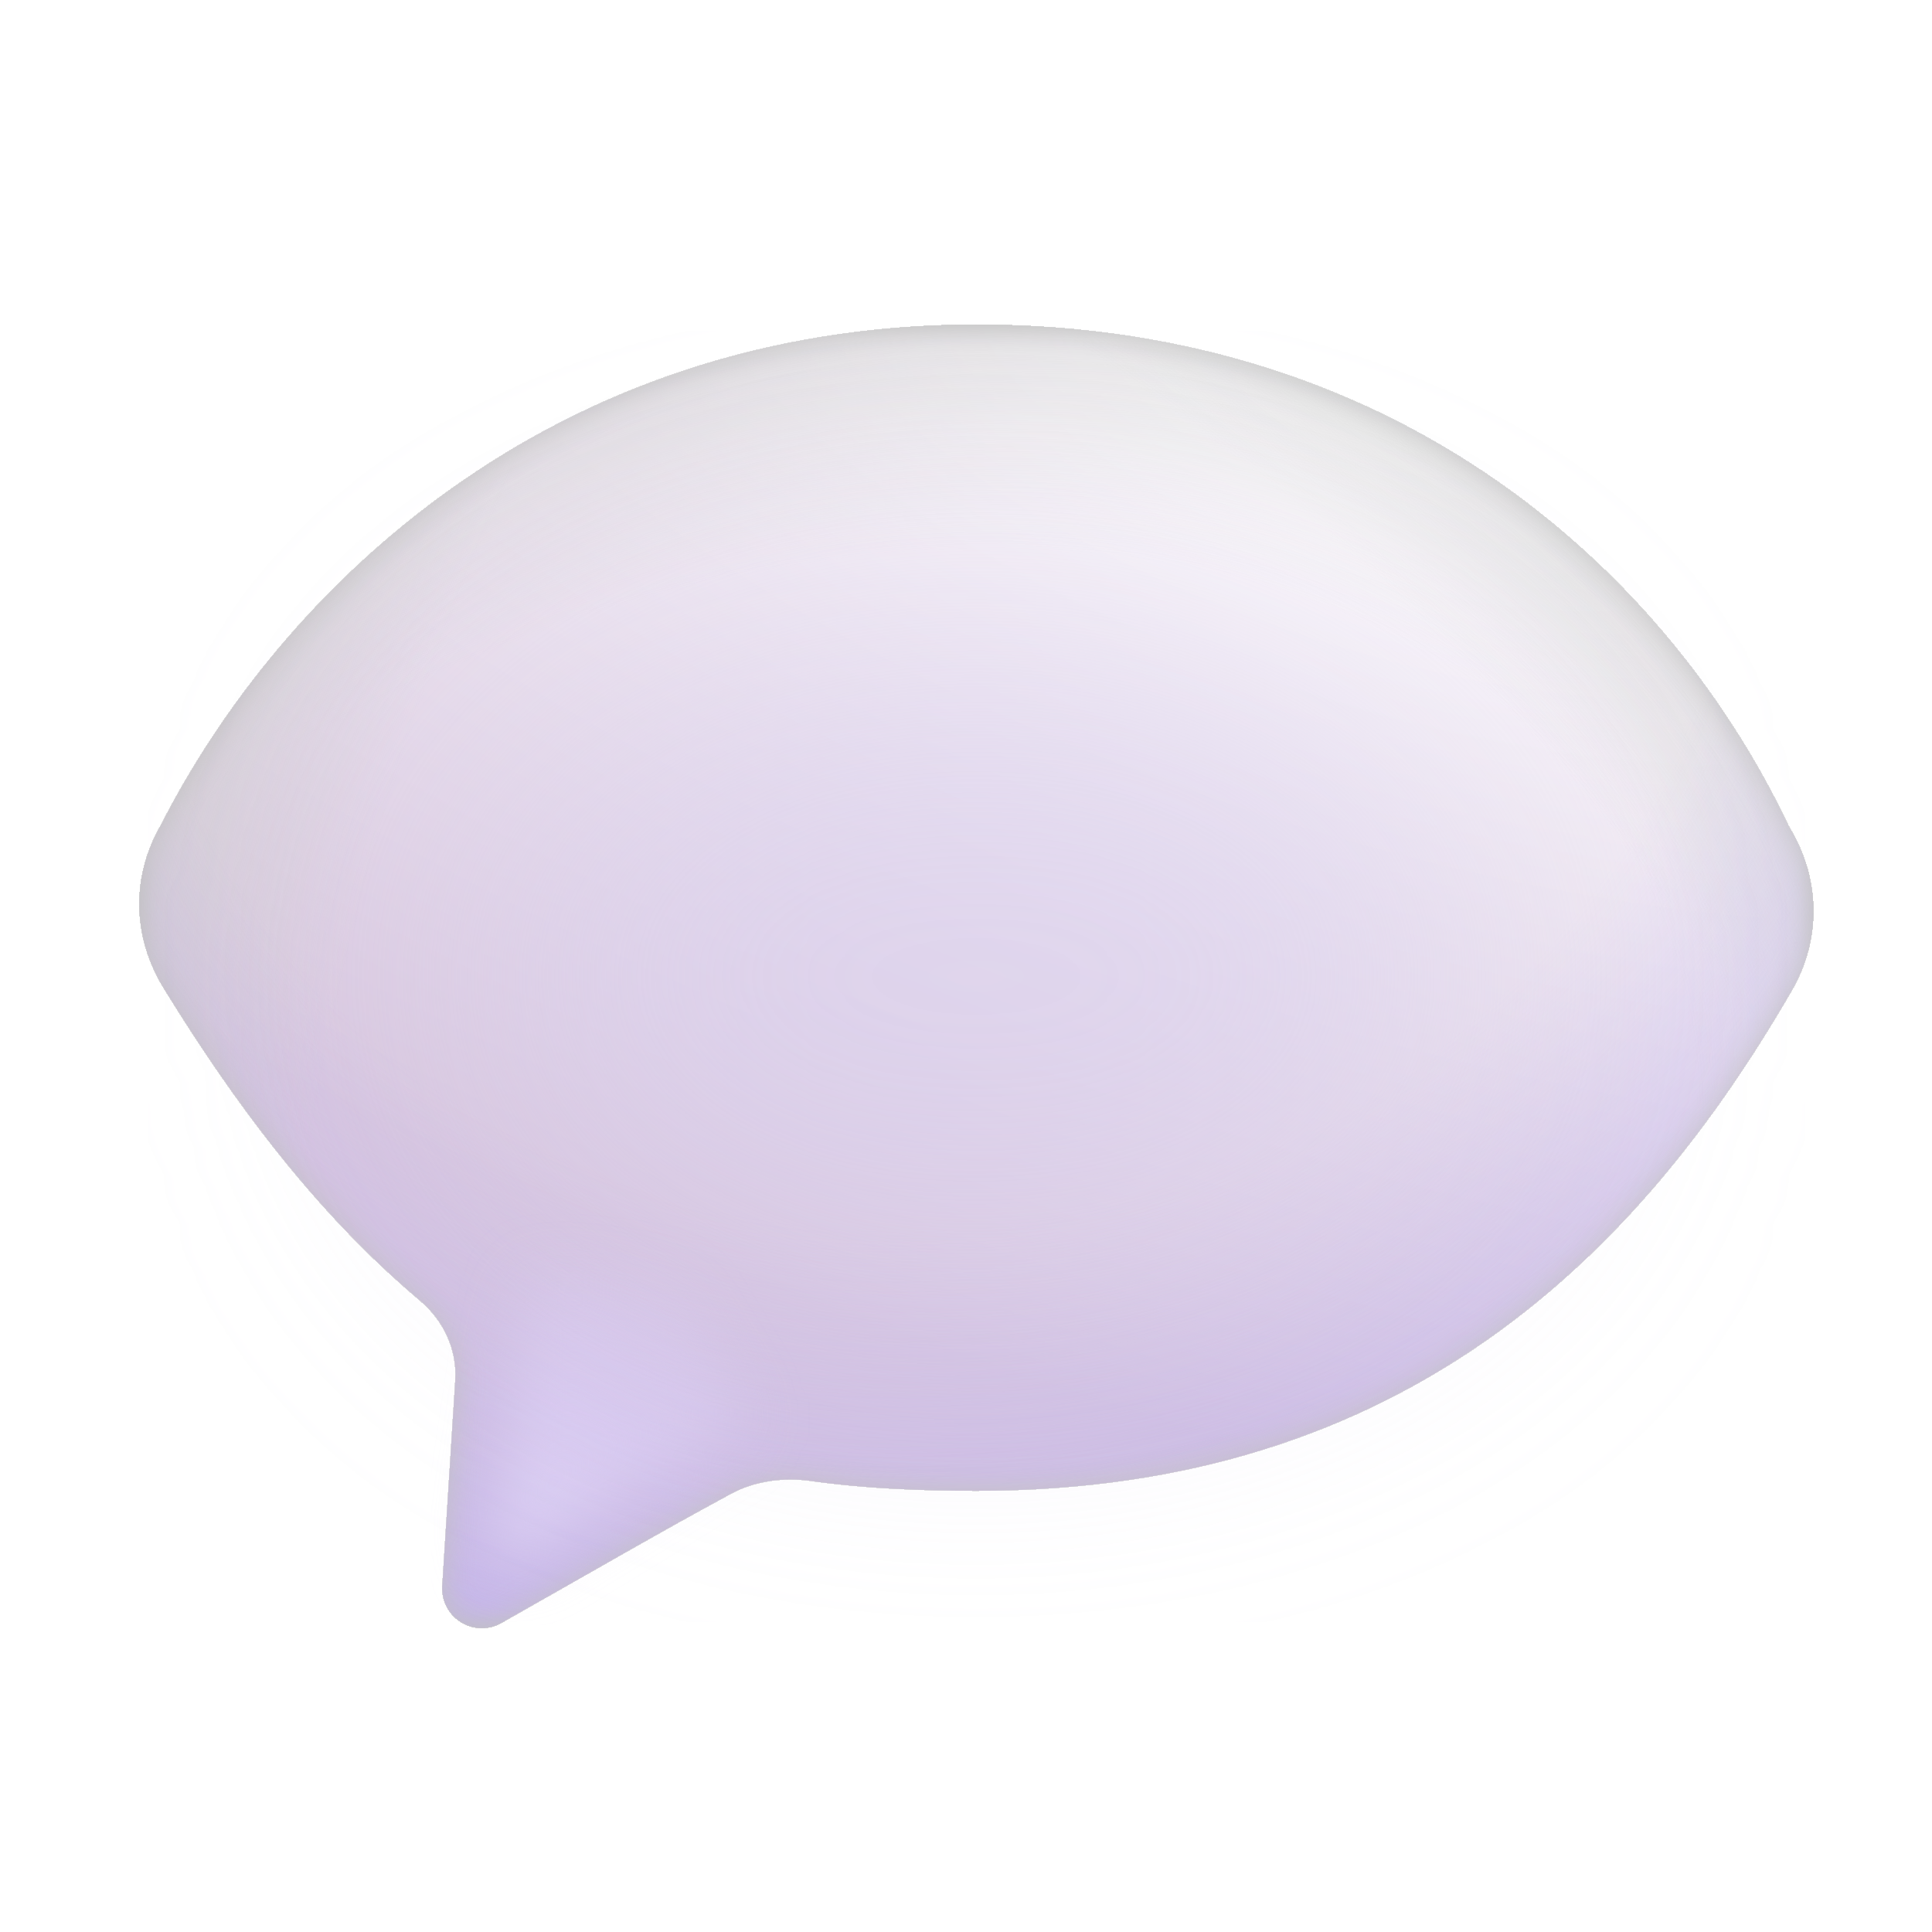
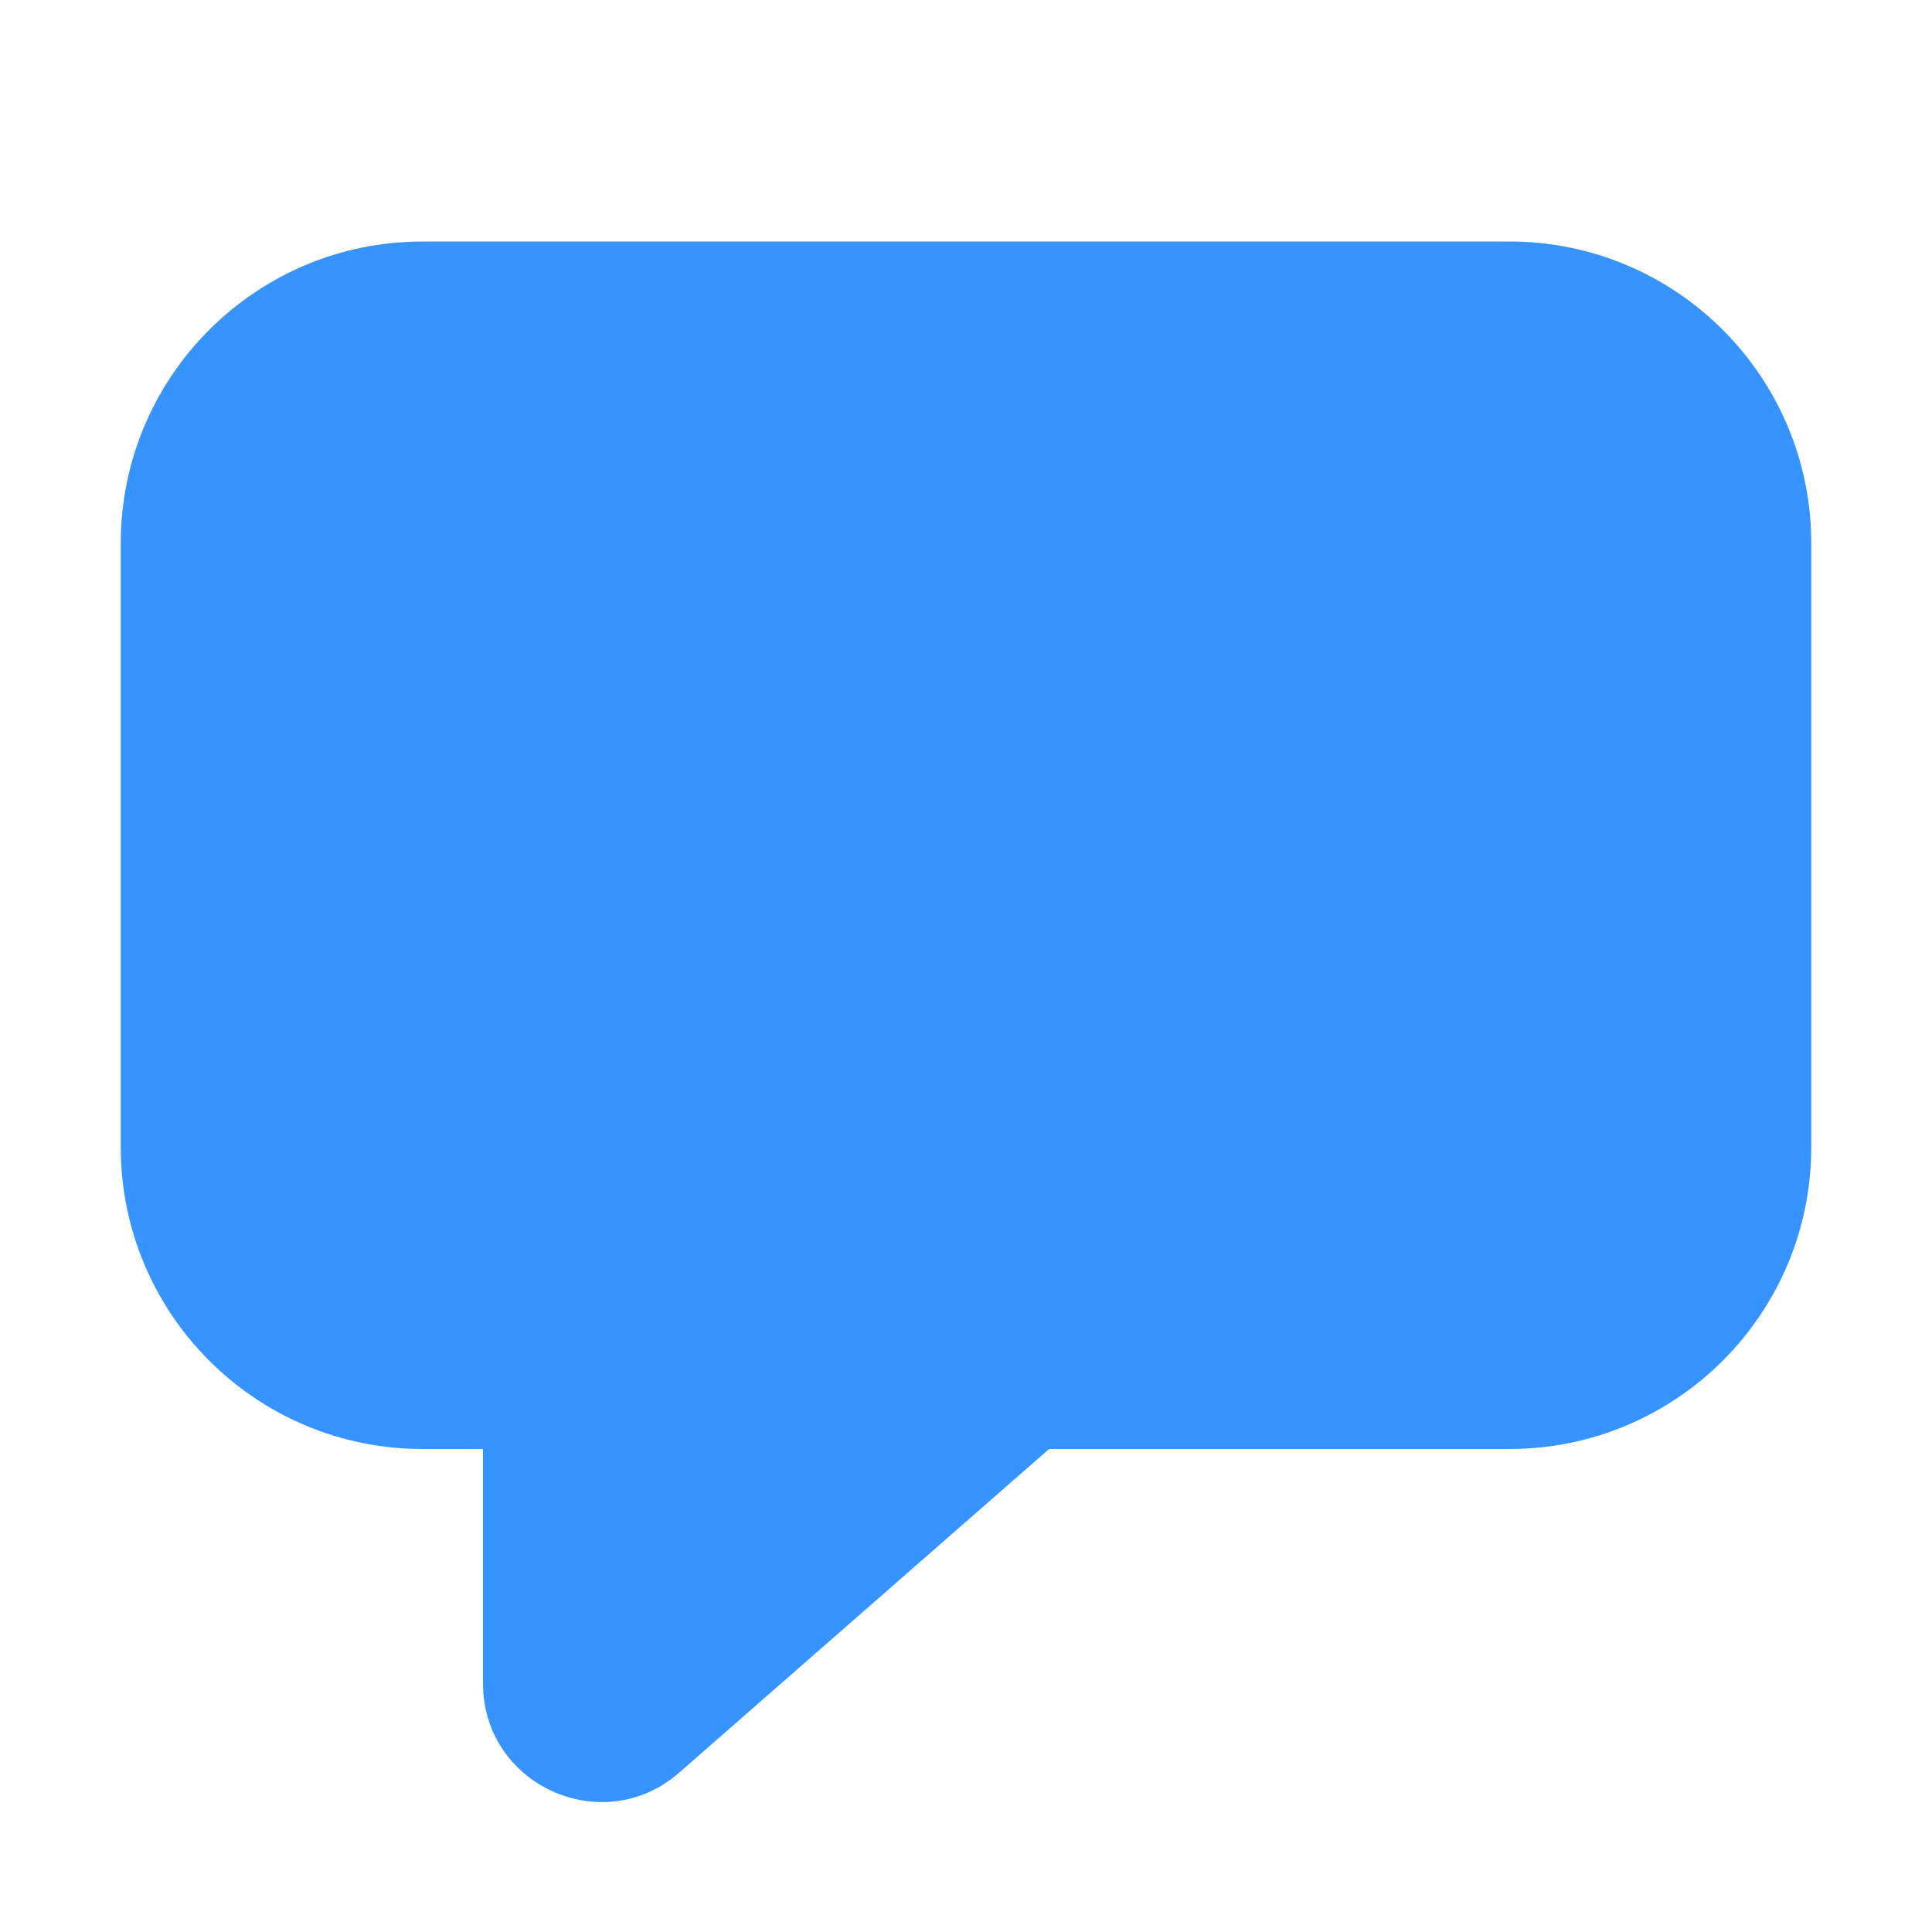
<svg xmlns="http://www.w3.org/2000/svg" viewBox="0 0 16 16" width="16" height="16">
-   <svg x="0" y="0" width="16" height="16" viewBox="0 0 32 32">
-     <g filter="url(#filter0_i_7154_6147)">
-       <path d="M2.675 13.65C4.609 9.859 9.057 5.378 16.172 5.378C23.306 5.378 27.703 9.625 29.629 13.689C30.153 14.54 30.173 15.559 29.668 16.42C27.165 20.744 23.286 24.692 16.172 24.692C15.225 24.692 14.294 24.651 13.442 24.53C12.982 24.465 12.508 24.523 12.1 24.744C10.945 25.367 9.785 26.043 8.305 26.879C7.85 27.136 7.296 26.79 7.326 26.266L7.542 22.857C7.574 22.352 7.345 21.868 6.958 21.542C5.229 20.086 3.873 18.254 2.715 16.371C2.19 15.52 2.171 14.511 2.675 13.65Z" fill="url(#paint0_radial_7154_6147)" />
-       <path d="M2.675 13.65C4.609 9.859 9.057 5.378 16.172 5.378C23.306 5.378 27.703 9.625 29.629 13.689C30.153 14.54 30.173 15.559 29.668 16.42C27.165 20.744 23.286 24.692 16.172 24.692C15.225 24.692 14.294 24.651 13.442 24.53C12.982 24.465 12.508 24.523 12.1 24.744C10.945 25.367 9.785 26.043 8.305 26.879C7.85 27.136 7.296 26.79 7.326 26.266L7.542 22.857C7.574 22.352 7.345 21.868 6.958 21.542C5.229 20.086 3.873 18.254 2.715 16.371C2.19 15.52 2.171 14.511 2.675 13.65Z" fill="url(#paint1_radial_7154_6147)" />
-       <path d="M2.675 13.65C4.609 9.859 9.057 5.378 16.172 5.378C23.306 5.378 27.703 9.625 29.629 13.689C30.153 14.54 30.173 15.559 29.668 16.42C27.165 20.744 23.286 24.692 16.172 24.692C15.225 24.692 14.294 24.651 13.442 24.53C12.982 24.465 12.508 24.523 12.1 24.744C10.945 25.367 9.785 26.043 8.305 26.879C7.85 27.136 7.296 26.79 7.326 26.266L7.542 22.857C7.574 22.352 7.345 21.868 6.958 21.542C5.229 20.086 3.873 18.254 2.715 16.371C2.19 15.52 2.171 14.511 2.675 13.65Z" fill="url(#paint2_radial_7154_6147)" />
-       <path d="M2.675 13.65C4.609 9.859 9.057 5.378 16.172 5.378C23.306 5.378 27.703 9.625 29.629 13.689C30.153 14.54 30.173 15.559 29.668 16.42C27.165 20.744 23.286 24.692 16.172 24.692C15.225 24.692 14.294 24.651 13.442 24.53C12.982 24.465 12.508 24.523 12.1 24.744C10.945 25.367 9.785 26.043 8.305 26.879C7.85 27.136 7.296 26.79 7.326 26.266L7.542 22.857C7.574 22.352 7.345 21.868 6.958 21.542C5.229 20.086 3.873 18.254 2.715 16.371C2.19 15.52 2.171 14.511 2.675 13.65Z" fill="url(#paint3_radial_7154_6147)" />
-       <path d="M2.675 13.65C4.609 9.859 9.057 5.378 16.172 5.378C23.306 5.378 27.703 9.625 29.629 13.689C30.153 14.54 30.173 15.559 29.668 16.42C27.165 20.744 23.286 24.692 16.172 24.692C15.225 24.692 14.294 24.651 13.442 24.53C12.982 24.465 12.508 24.523 12.1 24.744C10.945 25.367 9.785 26.043 8.305 26.879C7.85 27.136 7.296 26.79 7.326 26.266L7.542 22.857C7.574 22.352 7.345 21.868 6.958 21.542C5.229 20.086 3.873 18.254 2.715 16.371C2.19 15.52 2.171 14.511 2.675 13.65Z" fill="url(#paint4_radial_7154_6147)" />
-     </g>
-     <g filter="url(#filter1_f_7154_6147)">
-       <path d="M8.738 21.117L8.154 25.622C8.127 25.828 8.348 25.975 8.527 25.871L12.448 23.59L11.181 21.333L8.738 21.117Z" fill="url(#paint5_linear_7154_6147)" />
-     </g>
-     <g filter="url(#filter2_f_7154_6147)">
-       <ellipse cx="16.172" cy="16.172" rx="8.72" ry="5.69" fill="#DBD1F0" fill-opacity="0.5" />
-     </g>
-     <defs>
-       <filter id="filter0_i_7154_6147" x="2.309" y="5.378" width="27.726" height="21.598" filterUnits="userSpaceOnUse" color-interpolation-filters="sRGB">
-         <feFlood flood-opacity="0" result="BackgroundImageFix" />
-         <feBlend mode="normal" in="SourceGraphic" in2="BackgroundImageFix" result="shape" />
-         <feColorMatrix in="SourceAlpha" type="matrix" values="0 0 0 0 0 0 0 0 0 0 0 0 0 0 0 0 0 0 127 0" result="hardAlpha" />
-         <feOffset dy="0.01" />
-         <feGaussianBlur stdDeviation="0.25" />
-         <feComposite in2="hardAlpha" operator="arithmetic" k2="-1" k3="1" />
-         <feColorMatrix type="matrix" values="0 0 0 0 0.758 0 0 0 0 0.758 0 0 0 0 0.758 0 0 0 1 0" />
-         <feBlend mode="normal" in2="shape" result="effect1_innerShadow_7154_6147" />
-       </filter>
-       <filter id="filter1_f_7154_6147" x="7.152" y="20.117" width="6.297" height="6.789" filterUnits="userSpaceOnUse" color-interpolation-filters="sRGB">
-         <feFlood flood-opacity="0" result="BackgroundImageFix" />
-         <feBlend mode="normal" in="SourceGraphic" in2="BackgroundImageFix" result="shape" />
-         <feGaussianBlur stdDeviation="0.5" result="effect1_foregroundBlur_7154_6147" />
-       </filter>
-       <filter id="filter2_f_7154_6147" x="2.452" y="5.482" width="27.44" height="21.379" filterUnits="userSpaceOnUse" color-interpolation-filters="sRGB">
-         <feFlood flood-opacity="0" result="BackgroundImageFix" />
-         <feBlend mode="normal" in="SourceGraphic" in2="BackgroundImageFix" result="shape" />
-         <feGaussianBlur stdDeviation="2.5" result="effect1_foregroundBlur_7154_6147" />
-       </filter>
-       <radialGradient id="paint0_radial_7154_6147" cx="0" cy="0" r="1" gradientUnits="userSpaceOnUse" gradientTransform="translate(23.0881 6.7073) rotate(108.693) scale(17.3662 42.1894)">
-         <stop stop-color="white" />
-         <stop offset="1" stop-color="#D7C6DE" />
-       </radialGradient>
-       <radialGradient id="paint1_radial_7154_6147" cx="0" cy="0" r="1" gradientUnits="userSpaceOnUse" gradientTransform="translate(11.5853 22.57) rotate(-118.35) scale(19.5353 28.2519)">
-         <stop offset="0.619" stop-color="#CECECE" stop-opacity="0" />
-         <stop offset="1" stop-color="#CECECE" />
-       </radialGradient>
-       <radialGradient id="paint2_radial_7154_6147" cx="0" cy="0" r="1" gradientUnits="userSpaceOnUse" gradientTransform="translate(27.6644 23.4358) rotate(-171.015) scale(29.302 42.3765)">
-         <stop offset="0.781" stop-color="#CECECE" stop-opacity="0" />
-         <stop offset="1" stop-color="#CECECE" />
-       </radialGradient>
-       <radialGradient id="paint3_radial_7154_6147" cx="0" cy="0" r="1" gradientUnits="userSpaceOnUse" gradientTransform="translate(12.0801 24.6726) rotate(-38.5812) scale(28.1634 40.7298)">
-         <stop offset="0.645" stop-color="#CECECE" stop-opacity="0" />
-         <stop offset="1" stop-color="#CECECE" />
-       </radialGradient>
-       <radialGradient id="paint4_radial_7154_6147" cx="0" cy="0" r="1" gradientUnits="userSpaceOnUse" gradientTransform="translate(15.4196 8.34614) rotate(81.1703) scale(25.7848 28.6826)">
-         <stop offset="0.464" stop-color="#B6A8F2" stop-opacity="0" />
-         <stop offset="1" stop-color="#B6A8F2" />
-       </radialGradient>
-       <linearGradient id="paint5_linear_7154_6147" x1="10.268" y1="26.404" x2="13.191" y2="20.931" gradientUnits="userSpaceOnUse">
-         <stop stop-color="#DCD0F4" />
-         <stop offset="1" stop-color="#DED0F9" stop-opacity="0" />
-       </linearGradient>
-     </defs>
-   </svg>
+   <path d="M3.5 2C2.119 2 1 3.119 1 4.5V9.5C1 10.881 2.119 12 3.5 12H4V13.942C4 14.784 4.992 15.234 5.625 14.68L8.688 12H12.5C13.881 12 15 10.881 15 9.5V4.5C15 3.119 13.881 2 12.5 2H3.5Z" fill="#3794ff" />
</svg>
